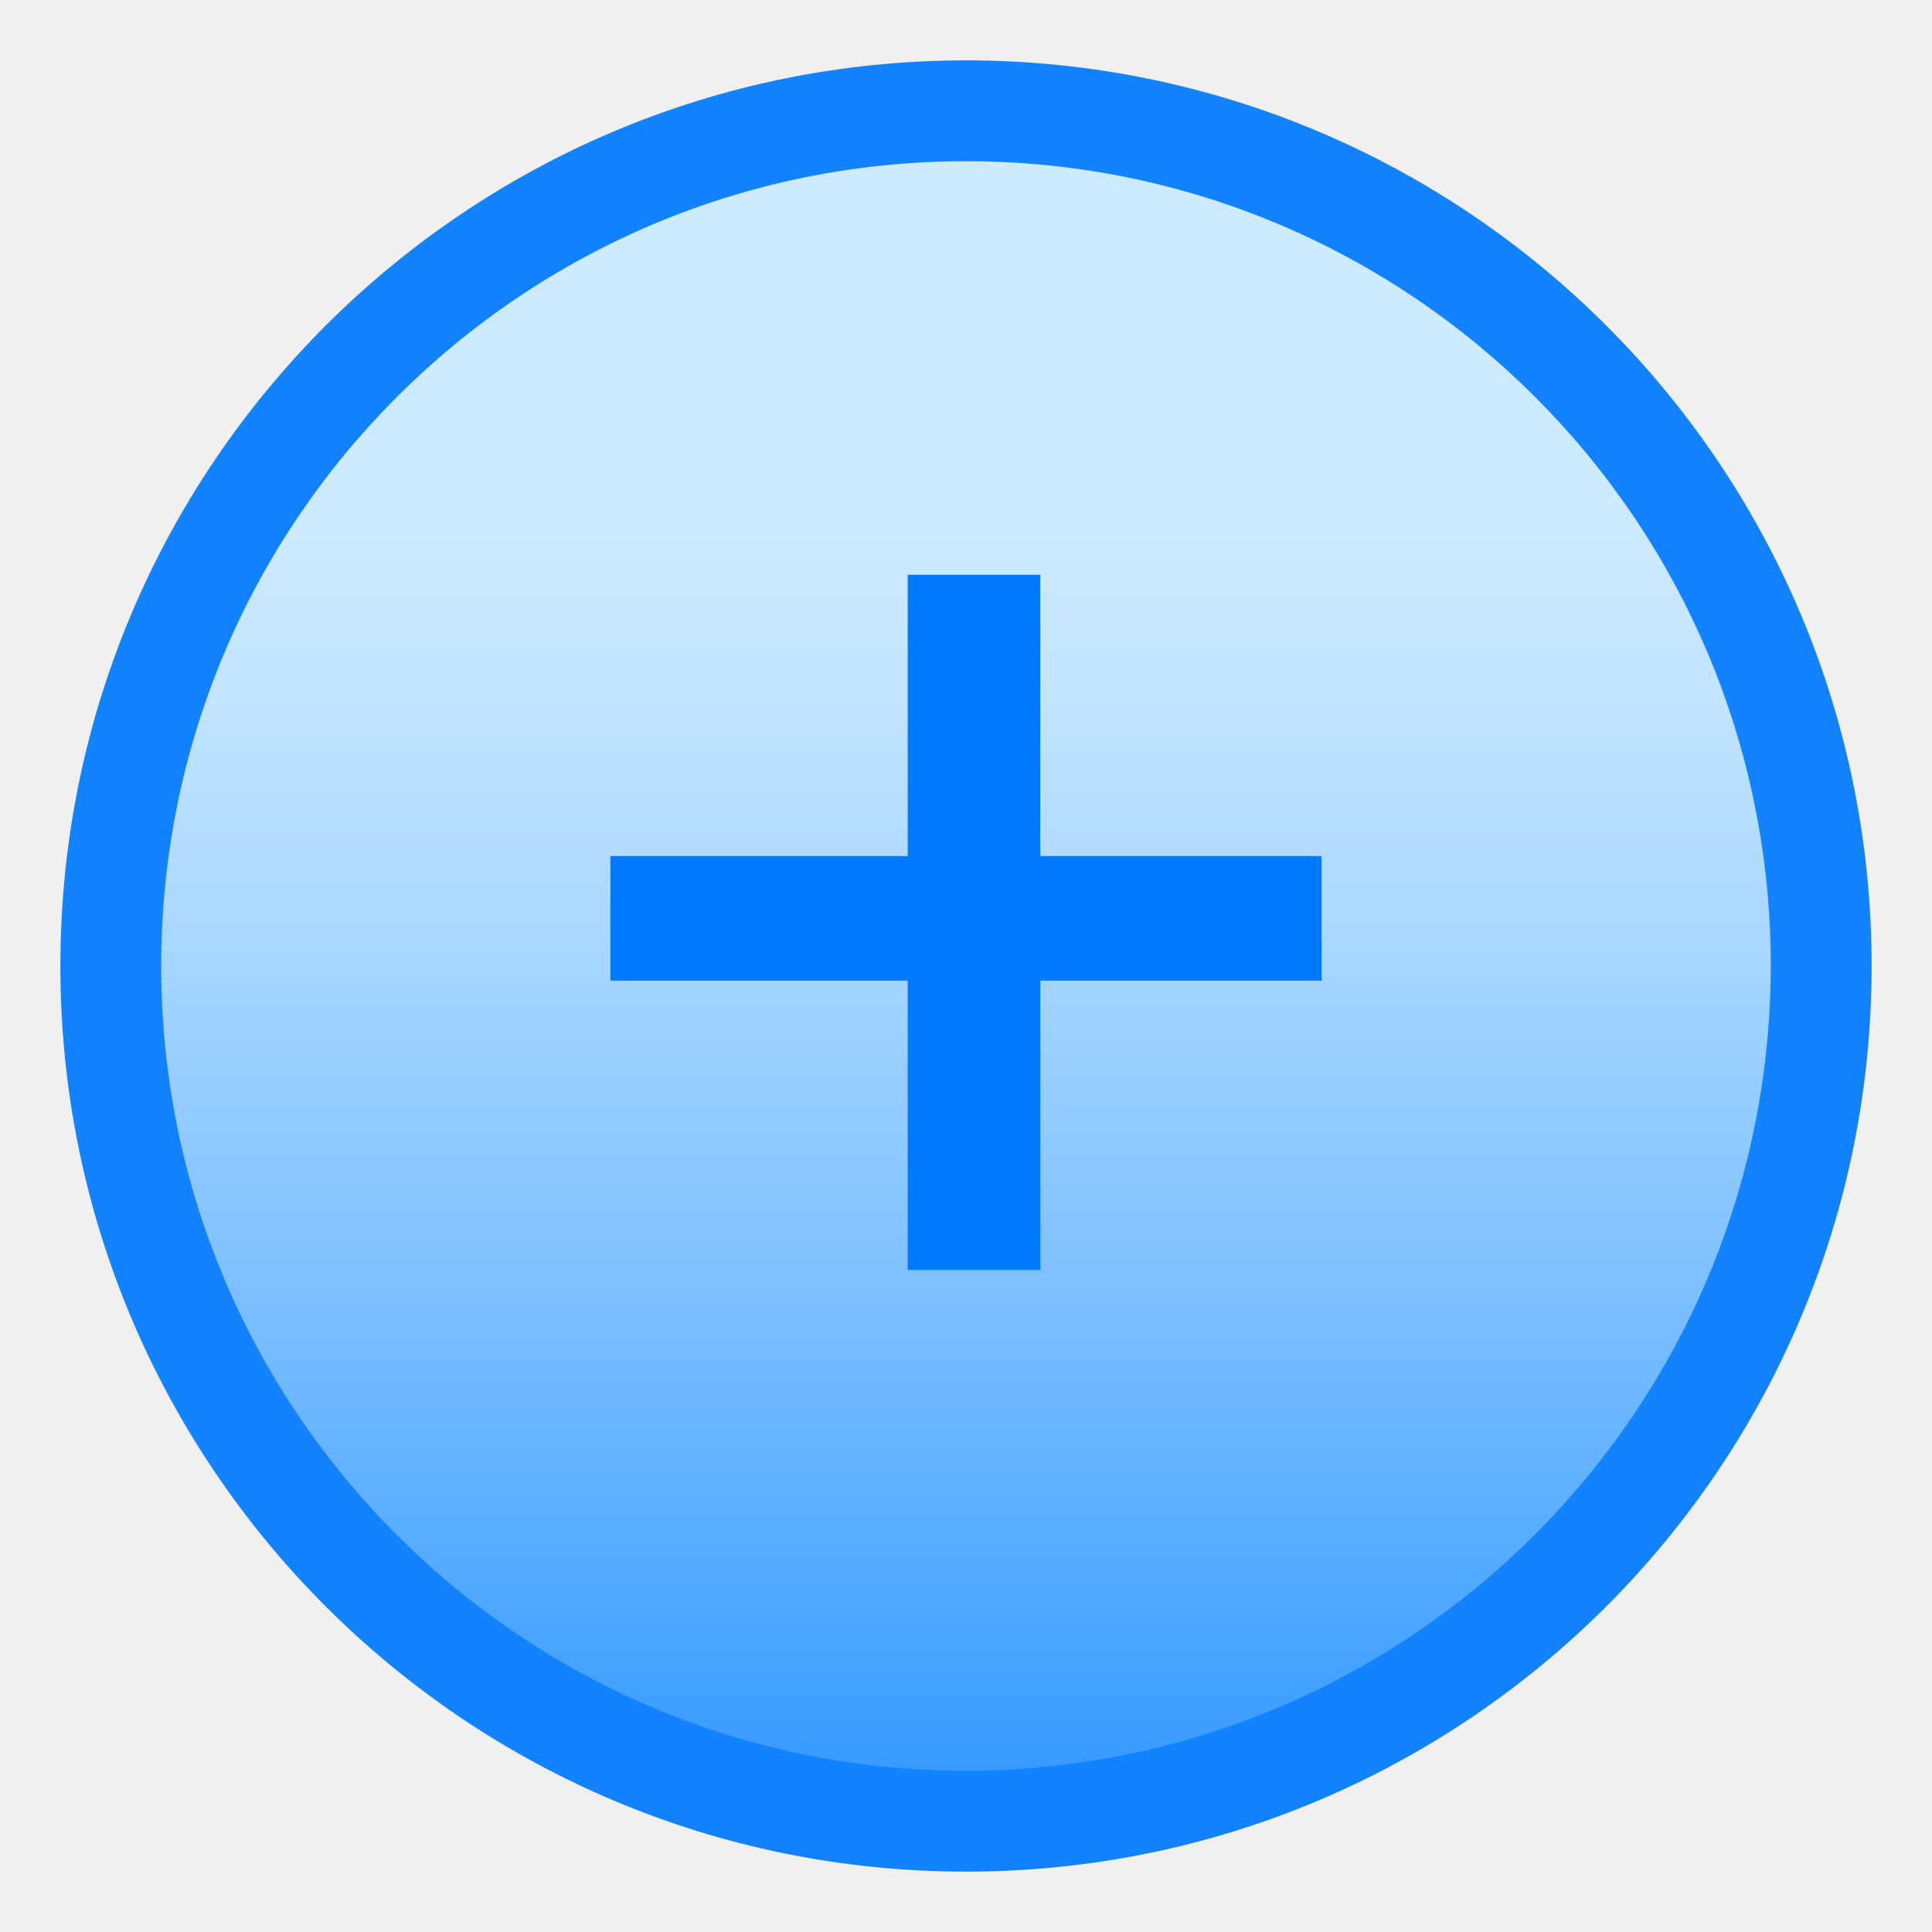
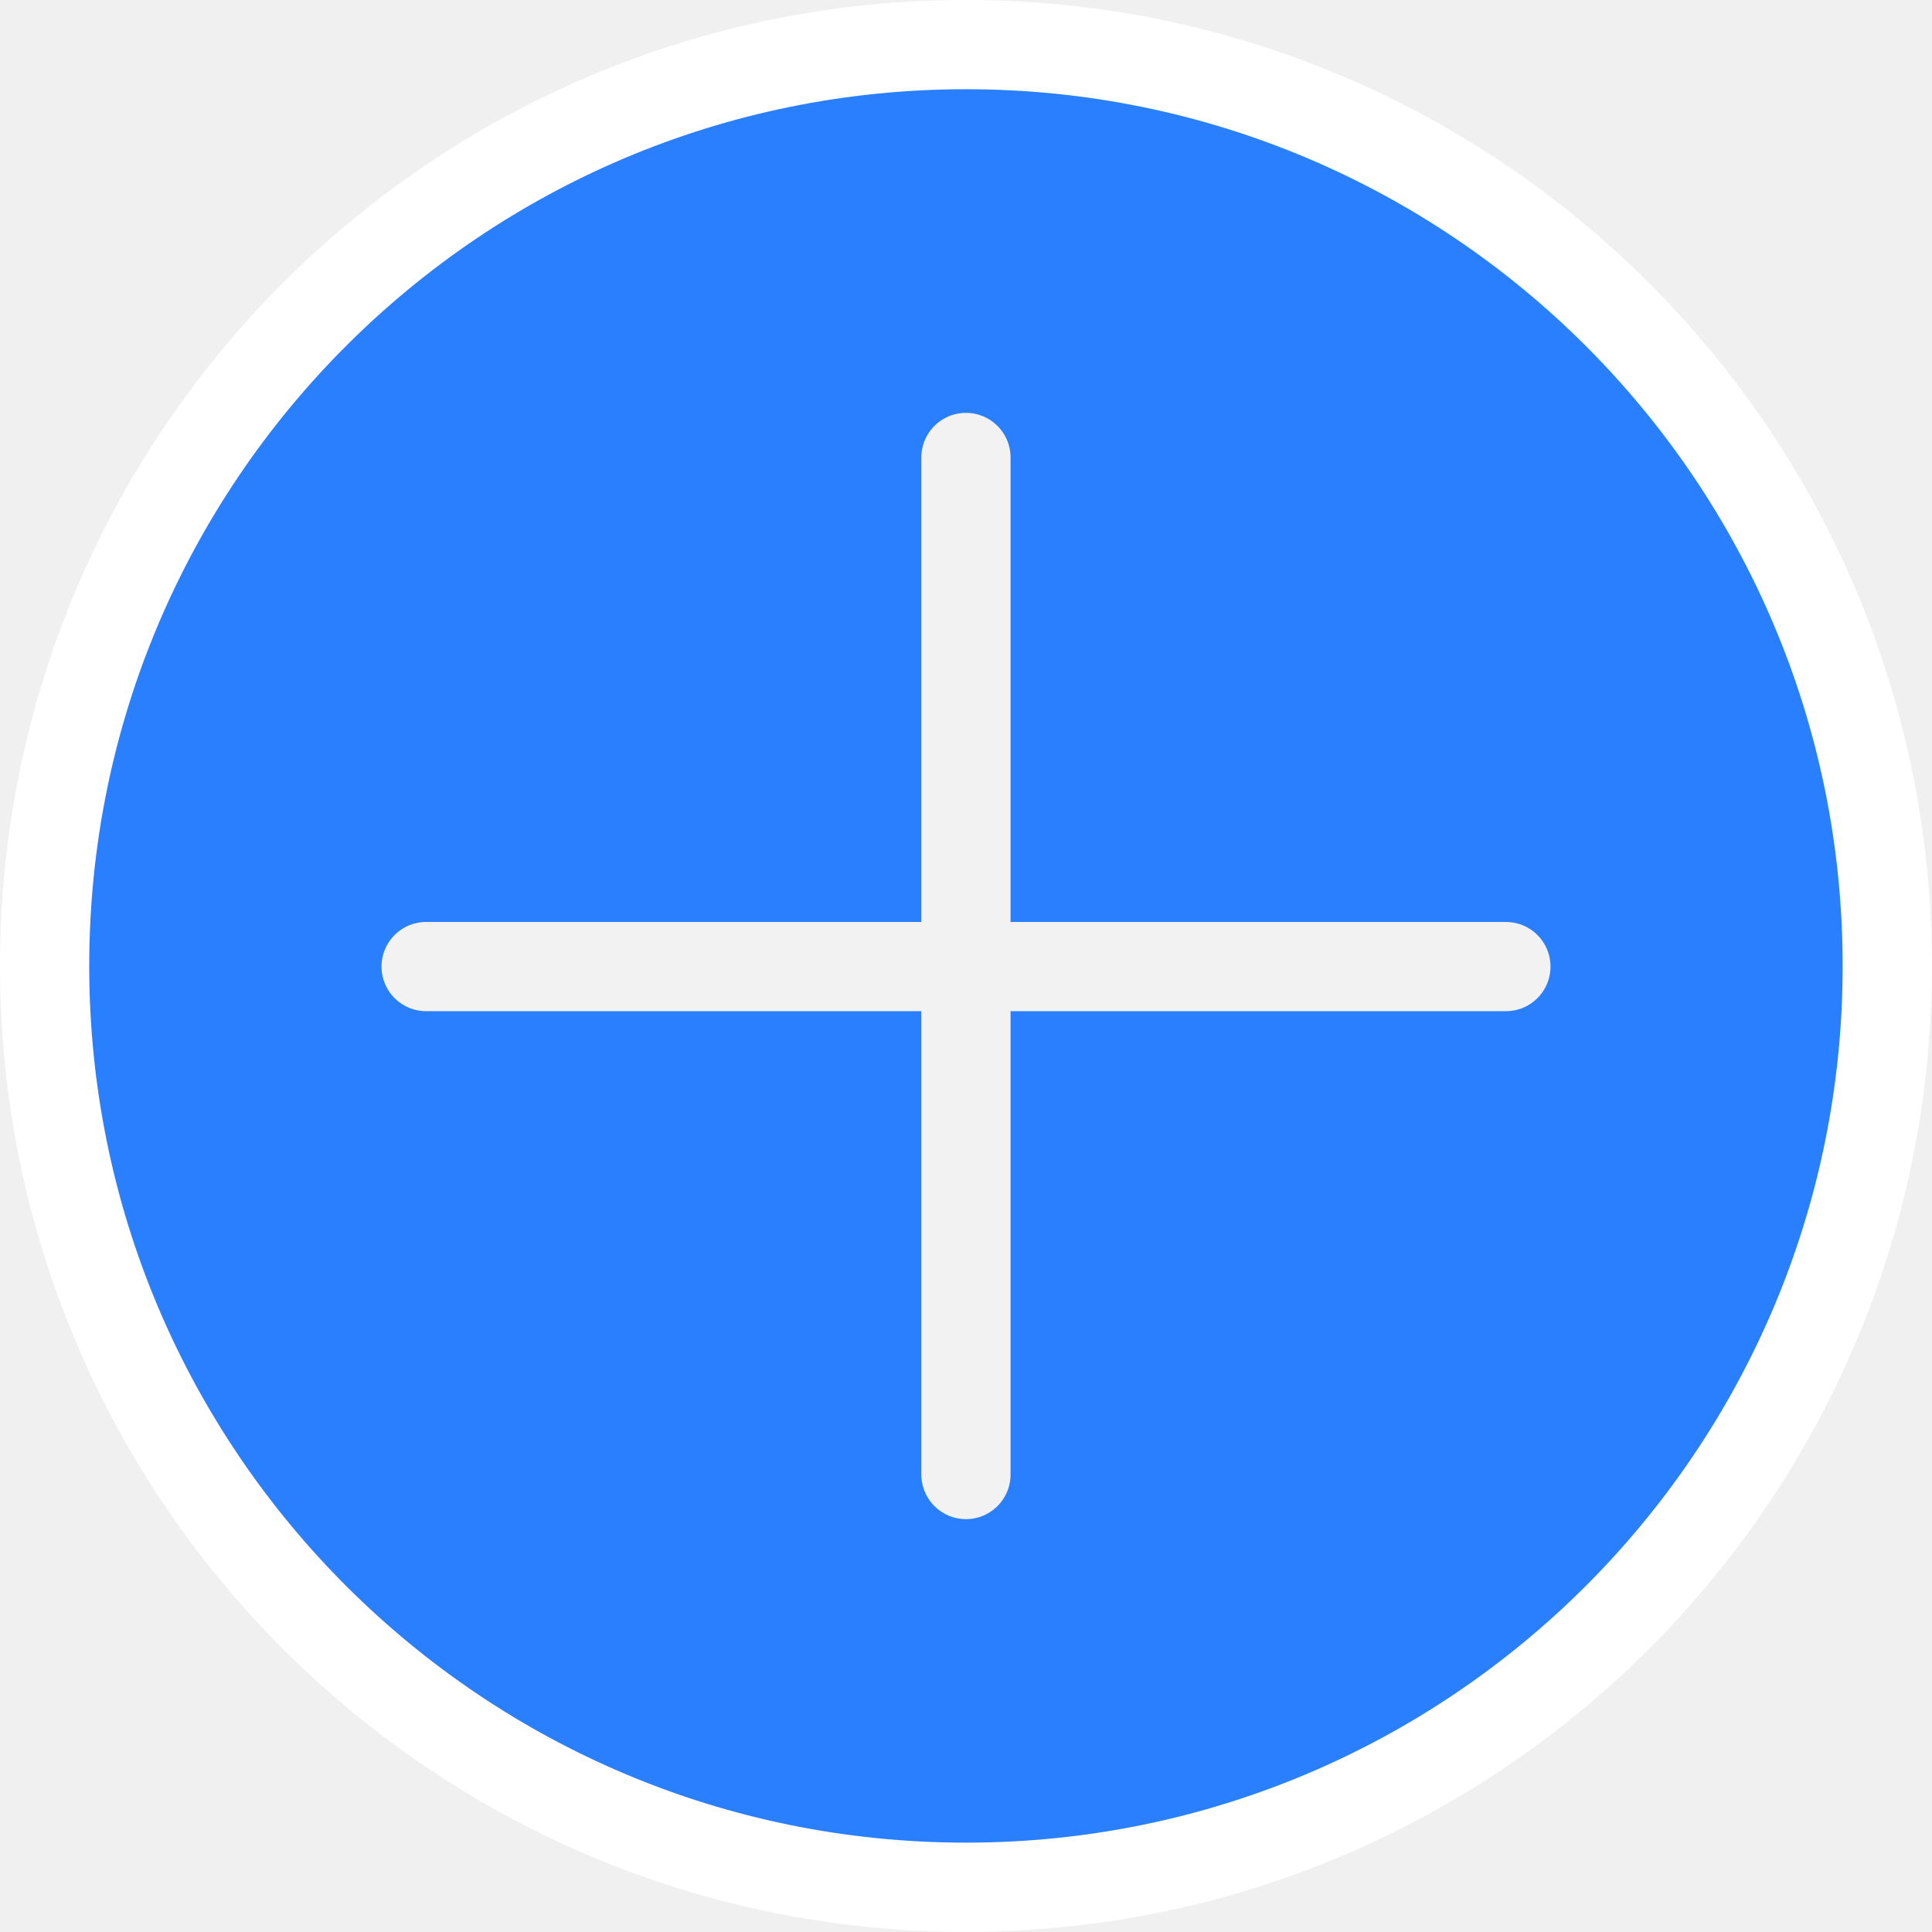
- <svg xmlns="http://www.w3.org/2000/svg" width="32" height="32">
-   <defs>
-     <style>.cls-1{fill:url(#linear-gradient);}.cls-2{fill:#1282ff;}</style>
-     <linearGradient gradientUnits="userSpaceOnUse" id="linear-gradient" x1="16" x2="16" y1="2" y2="30">
-       <stop offset="0.24" stop-color="#cdeaff" />
-       <stop offset="0.34" stop-color="#c2e4ff" />
-       <stop offset="0.5" stop-color="#a5d5ff" />
-       <stop offset="0.72" stop-color="#76bcff" />
-       <stop offset="0.98" stop-color="#369aff" />
-       <stop offset="1" stop-color="#3197ff" />
-     </linearGradient>
-   </defs>
+ <svg xmlns="http://www.w3.org/2000/svg" width="151.57" height="151.57">
  <g>
-     <rect fill="none" id="canvas_background" height="34" width="34" y="-1" x="-1" />
+     <rect fill="none" id="canvas_background" height="402" width="582" y="-1" x="-1" />
  </g>
  <g>
-     <circle fill="#aad4ff" id="svg_1" r="14" cy="16" cx="16" class="cls-1" />
-     <path fill="#1282ff" id="svg_2" d="m16,1a15,15 0 1 0 15,15a15,15 0 0 0 -15,-15zm0,28.33a13.33,13.33 0 1 1 13.33,-13.33a13.35,13.35 0 0 1 -13.33,13.33z" class="cls-2" />
-     <rect stroke="null" id="svg_8" height="2.063" width="11.78" y="14.179" x="10.11" stroke-opacity="null" stroke-width="null" fill="#007bff" />
-     <rect stroke="null" id="svg_9" height="11.514" width="2.196" y="9.52" x="15.035" fill-opacity="null" stroke-opacity="null" stroke-width="null" fill="#007bff" />
+     <circle id="svg_1" fill="#2a7fff" stroke="#ffffff" stroke-linecap="round" stroke-linejoin="round" stroke-width="7px" r="72.28" cy="75.78" cx="75.78" />
+     <line id="svg_2" fill="#da2244" stroke="#f2f2f2" stroke-linecap="round" stroke-linejoin="round" stroke-width="7px" y2="35.89" y1="115.68" x2="75.78" x1="75.78" />
+     <line id="svg_3" fill="#da2244" stroke="#f2f2f2" stroke-linecap="round" stroke-linejoin="round" stroke-width="7px" y2="75.83" y1="75.83" x2="118.14" x1="33.43" />
  </g>
</svg>
